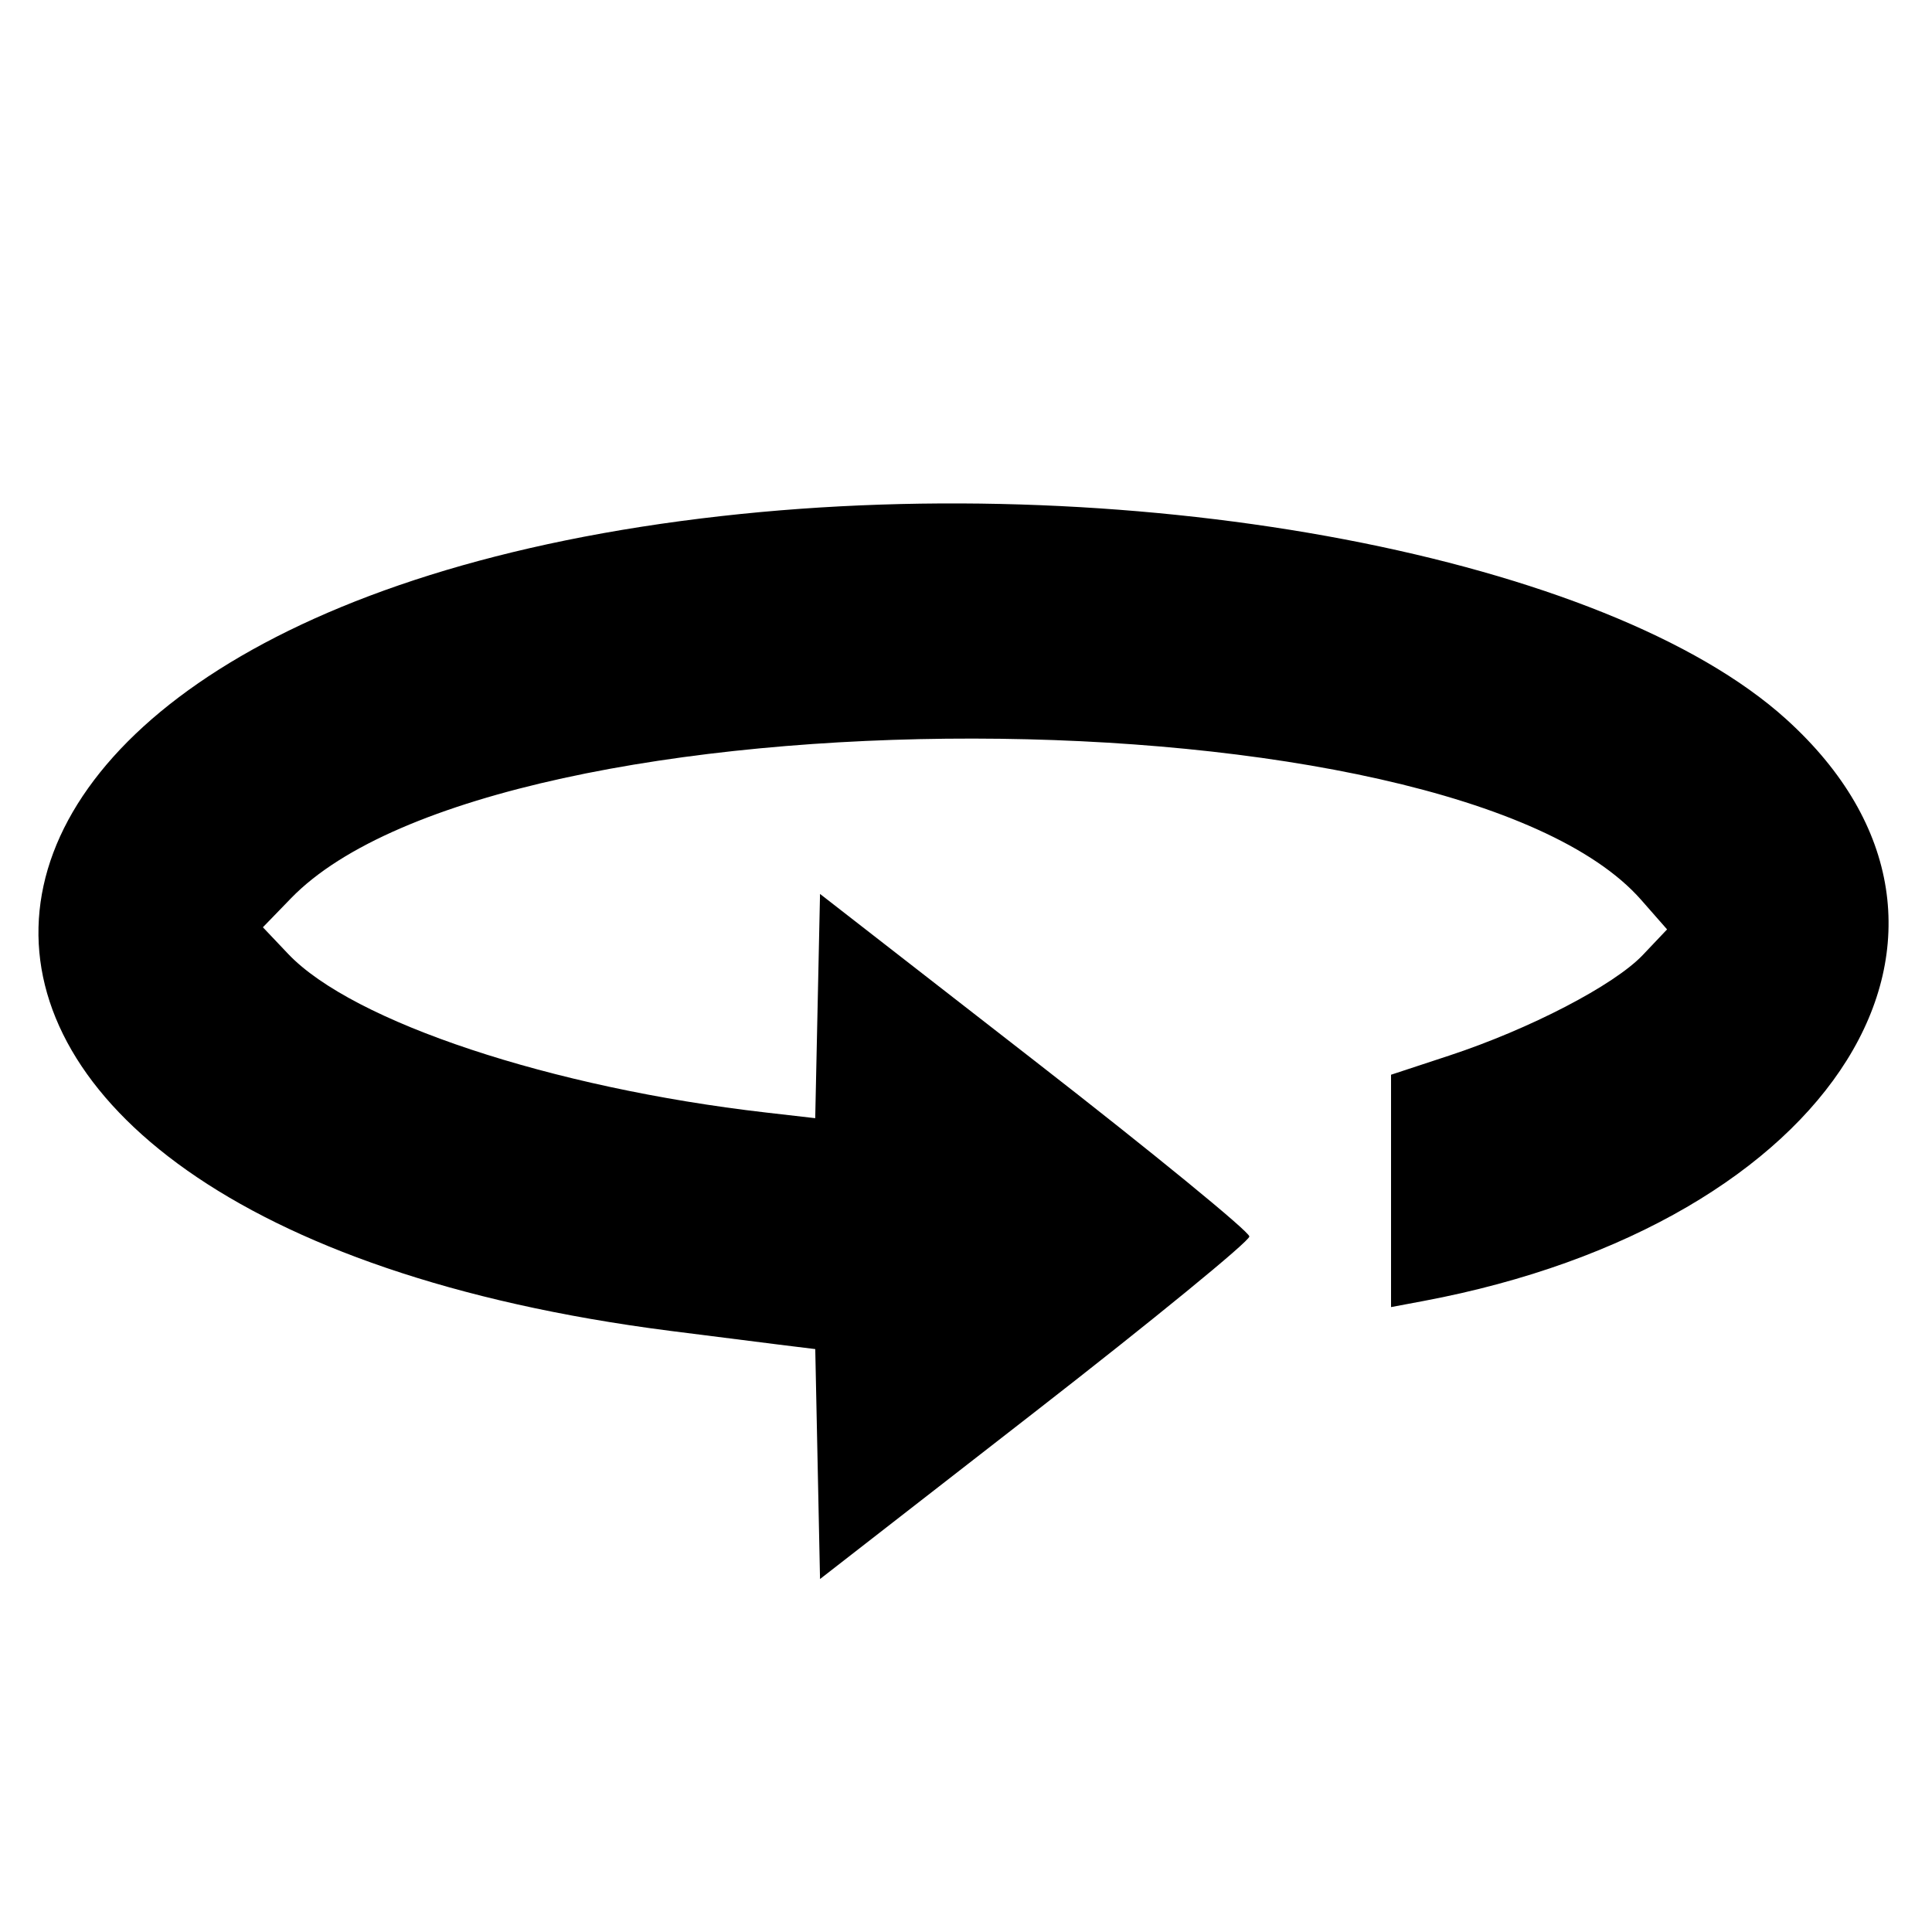
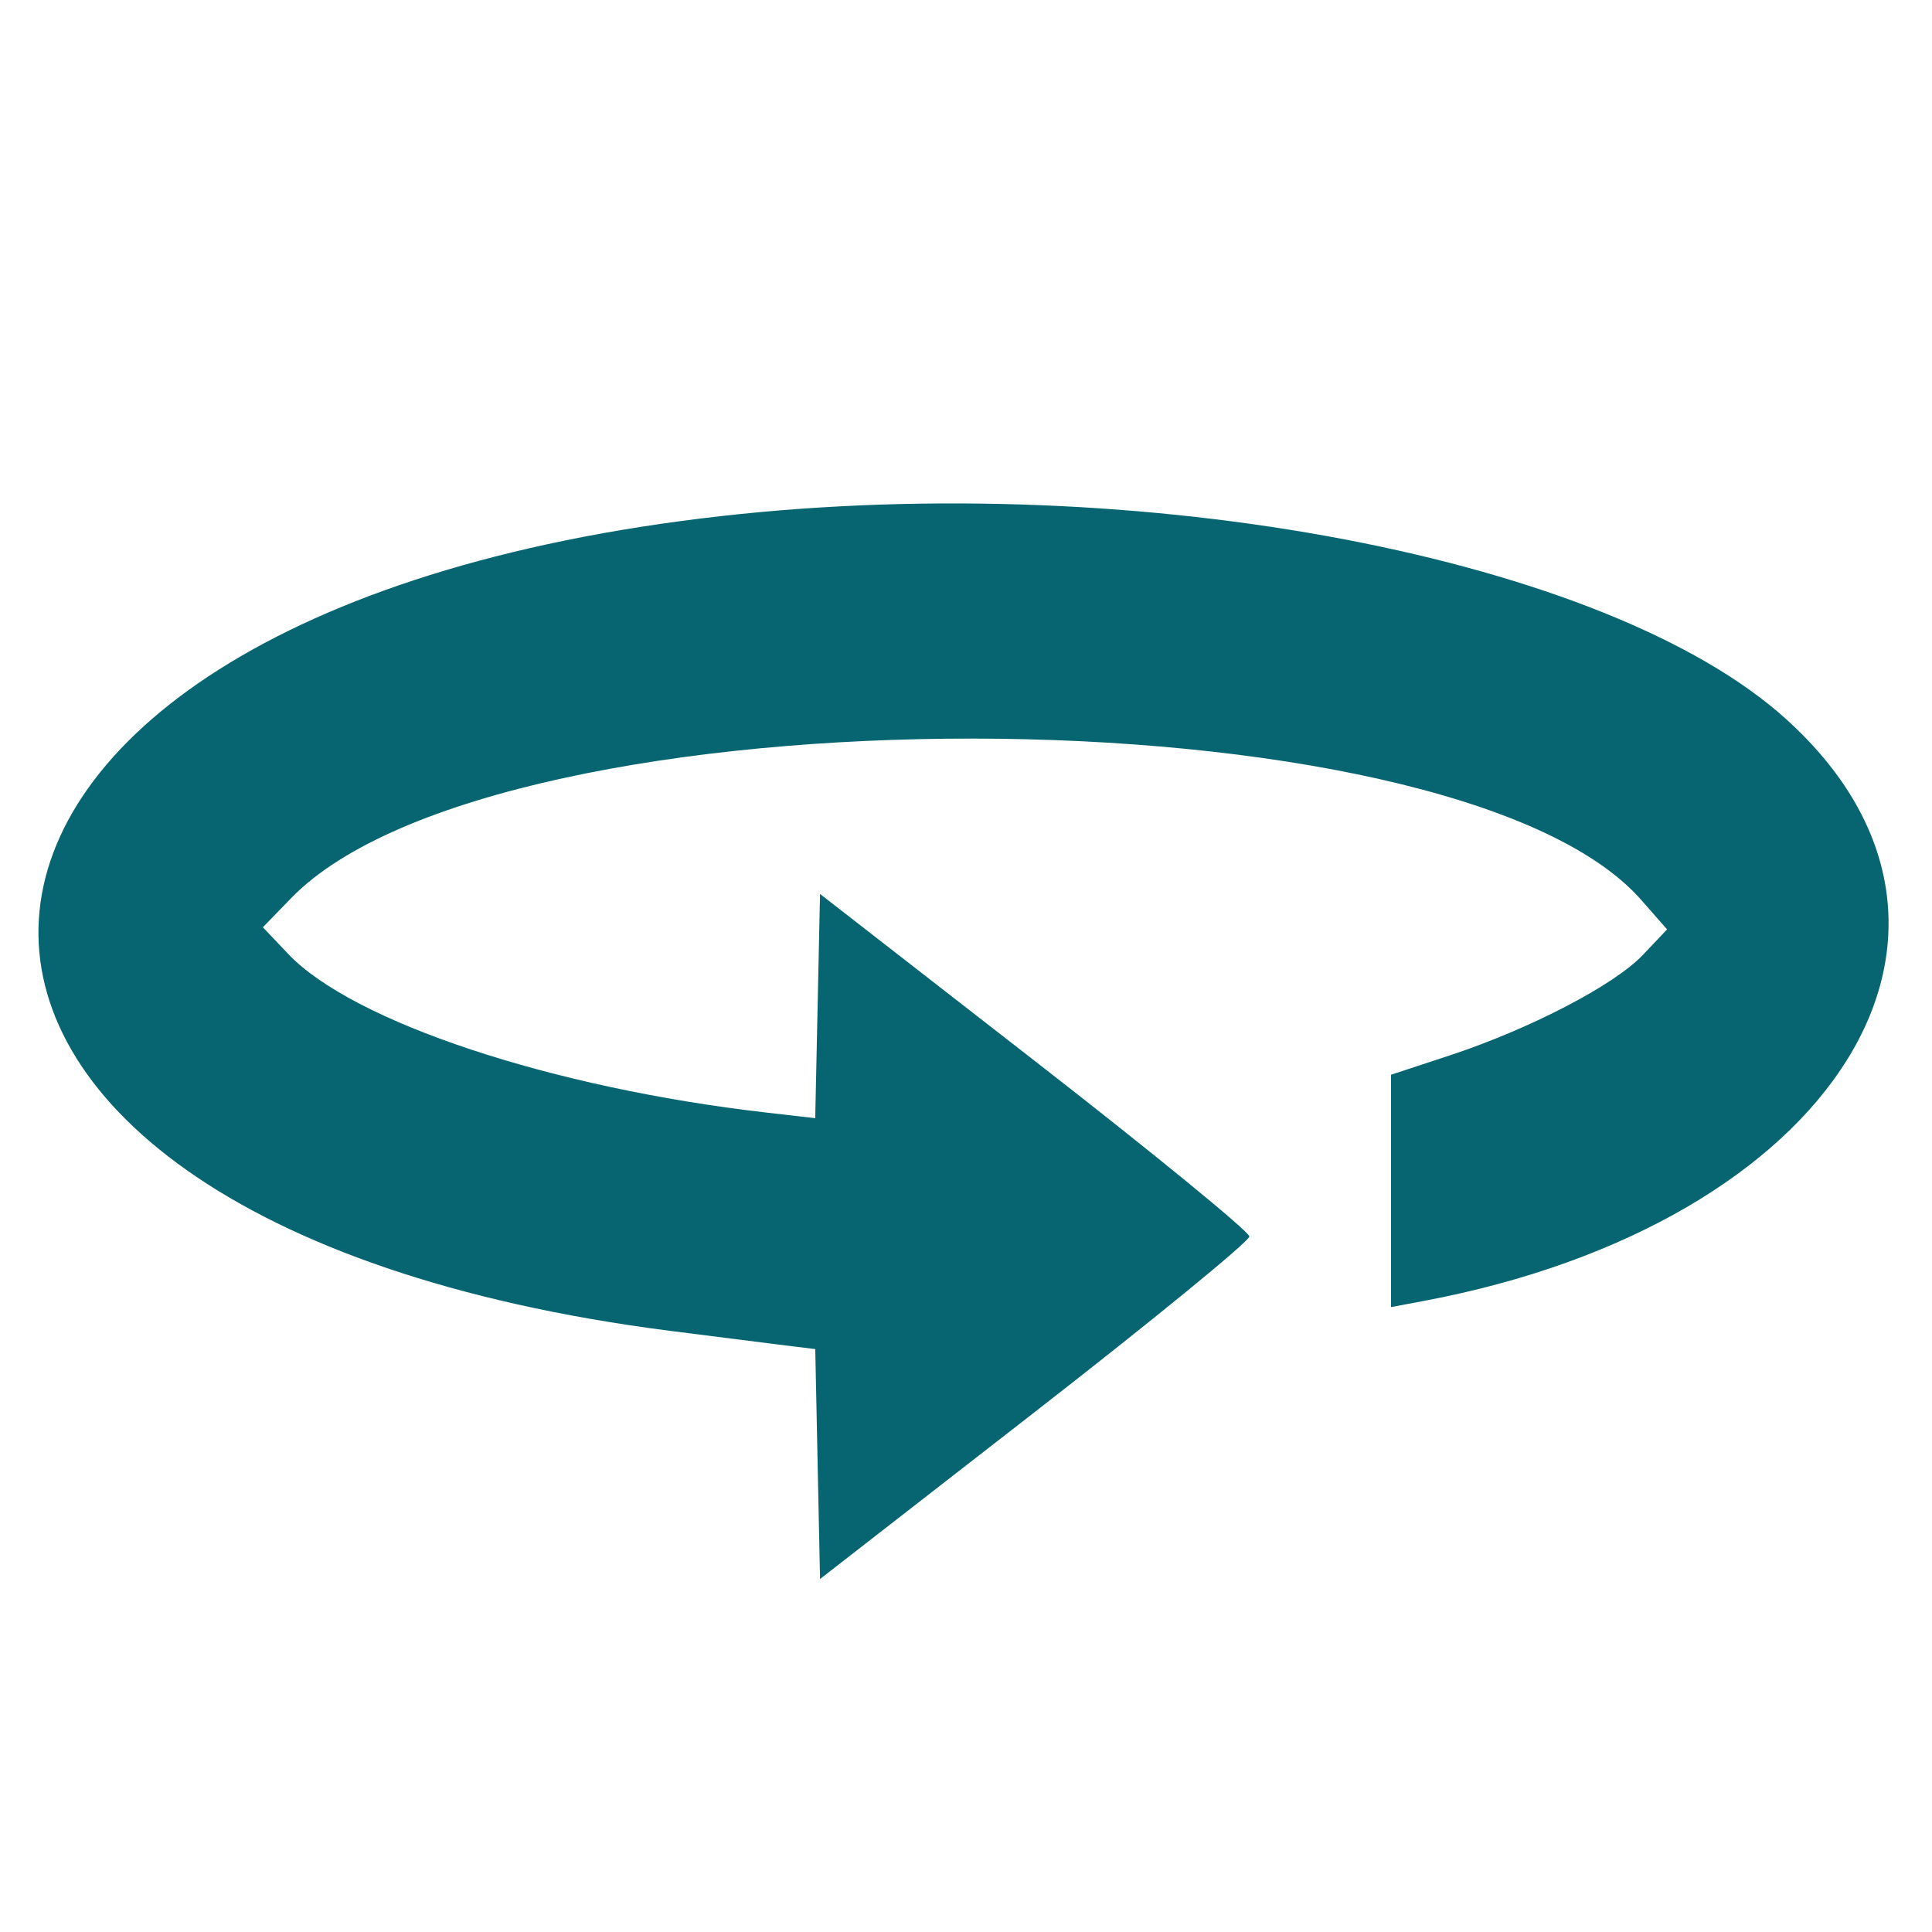
<svg xmlns="http://www.w3.org/2000/svg" id="svg" width="400" height="400" viewBox="0, 0, 400,400">
  <g id="svgg">
-     <path id="path0" d="M149.333 106.849 C -33.313 127.384,-41.223 252.474,138.667 275.531 C 146.978 276.596,157.155 277.883,161.284 278.391 L 168.790 279.314 169.284 303.117 L 169.778 326.920 214.222 292.359 C 238.667 273.351,258.667 256.989,258.667 256.000 C 258.667 255.011,238.667 238.649,214.222 219.641 L 169.778 185.080 169.280 208.294 L 168.783 231.508 158.614 230.340 C 114.170 225.237,73.024 211.579,59.659 197.495 L 54.430 191.983 60.245 185.983 C 103.148 141.719,300.841 141.956,339.792 186.318 L 345.150 192.421 340.131 197.714 C 334.182 203.985,316.718 213.058,300.000 218.562 L 288.000 222.512 288.000 246.565 L 288.000 270.618 294.624 269.375 C 380.118 253.336,418.057 192.558,369.823 148.909 C 332.872 115.470,236.377 97.063,149.333 106.849 " stroke="none" fill="#000000" fill-rule="evenodd" />
+     <path id="path0" d="M149.333 106.849 C -33.313 127.384,-41.223 252.474,138.667 275.531 C 146.978 276.596,157.155 277.883,161.284 278.391 L 168.790 279.314 169.284 303.117 L 169.778 326.920 214.222 292.359 C 238.667 273.351,258.667 256.989,258.667 256.000 C 258.667 255.011,238.667 238.649,214.222 219.641 L 169.778 185.080 169.280 208.294 L 168.783 231.508 158.614 230.340 C 114.170 225.237,73.024 211.579,59.659 197.495 L 54.430 191.983 60.245 185.983 C 103.148 141.719,300.841 141.956,339.792 186.318 L 345.150 192.421 340.131 197.714 C 334.182 203.985,316.718 213.058,300.000 218.562 L 288.000 222.512 288.000 246.565 L 288.000 270.618 294.624 269.375 C 380.118 253.336,418.057 192.558,369.823 148.909 C 332.872 115.470,236.377 97.063,149.333 106.849 " stroke="none" fill="#076571" fill-rule="evenodd" />
  </g>
</svg>
